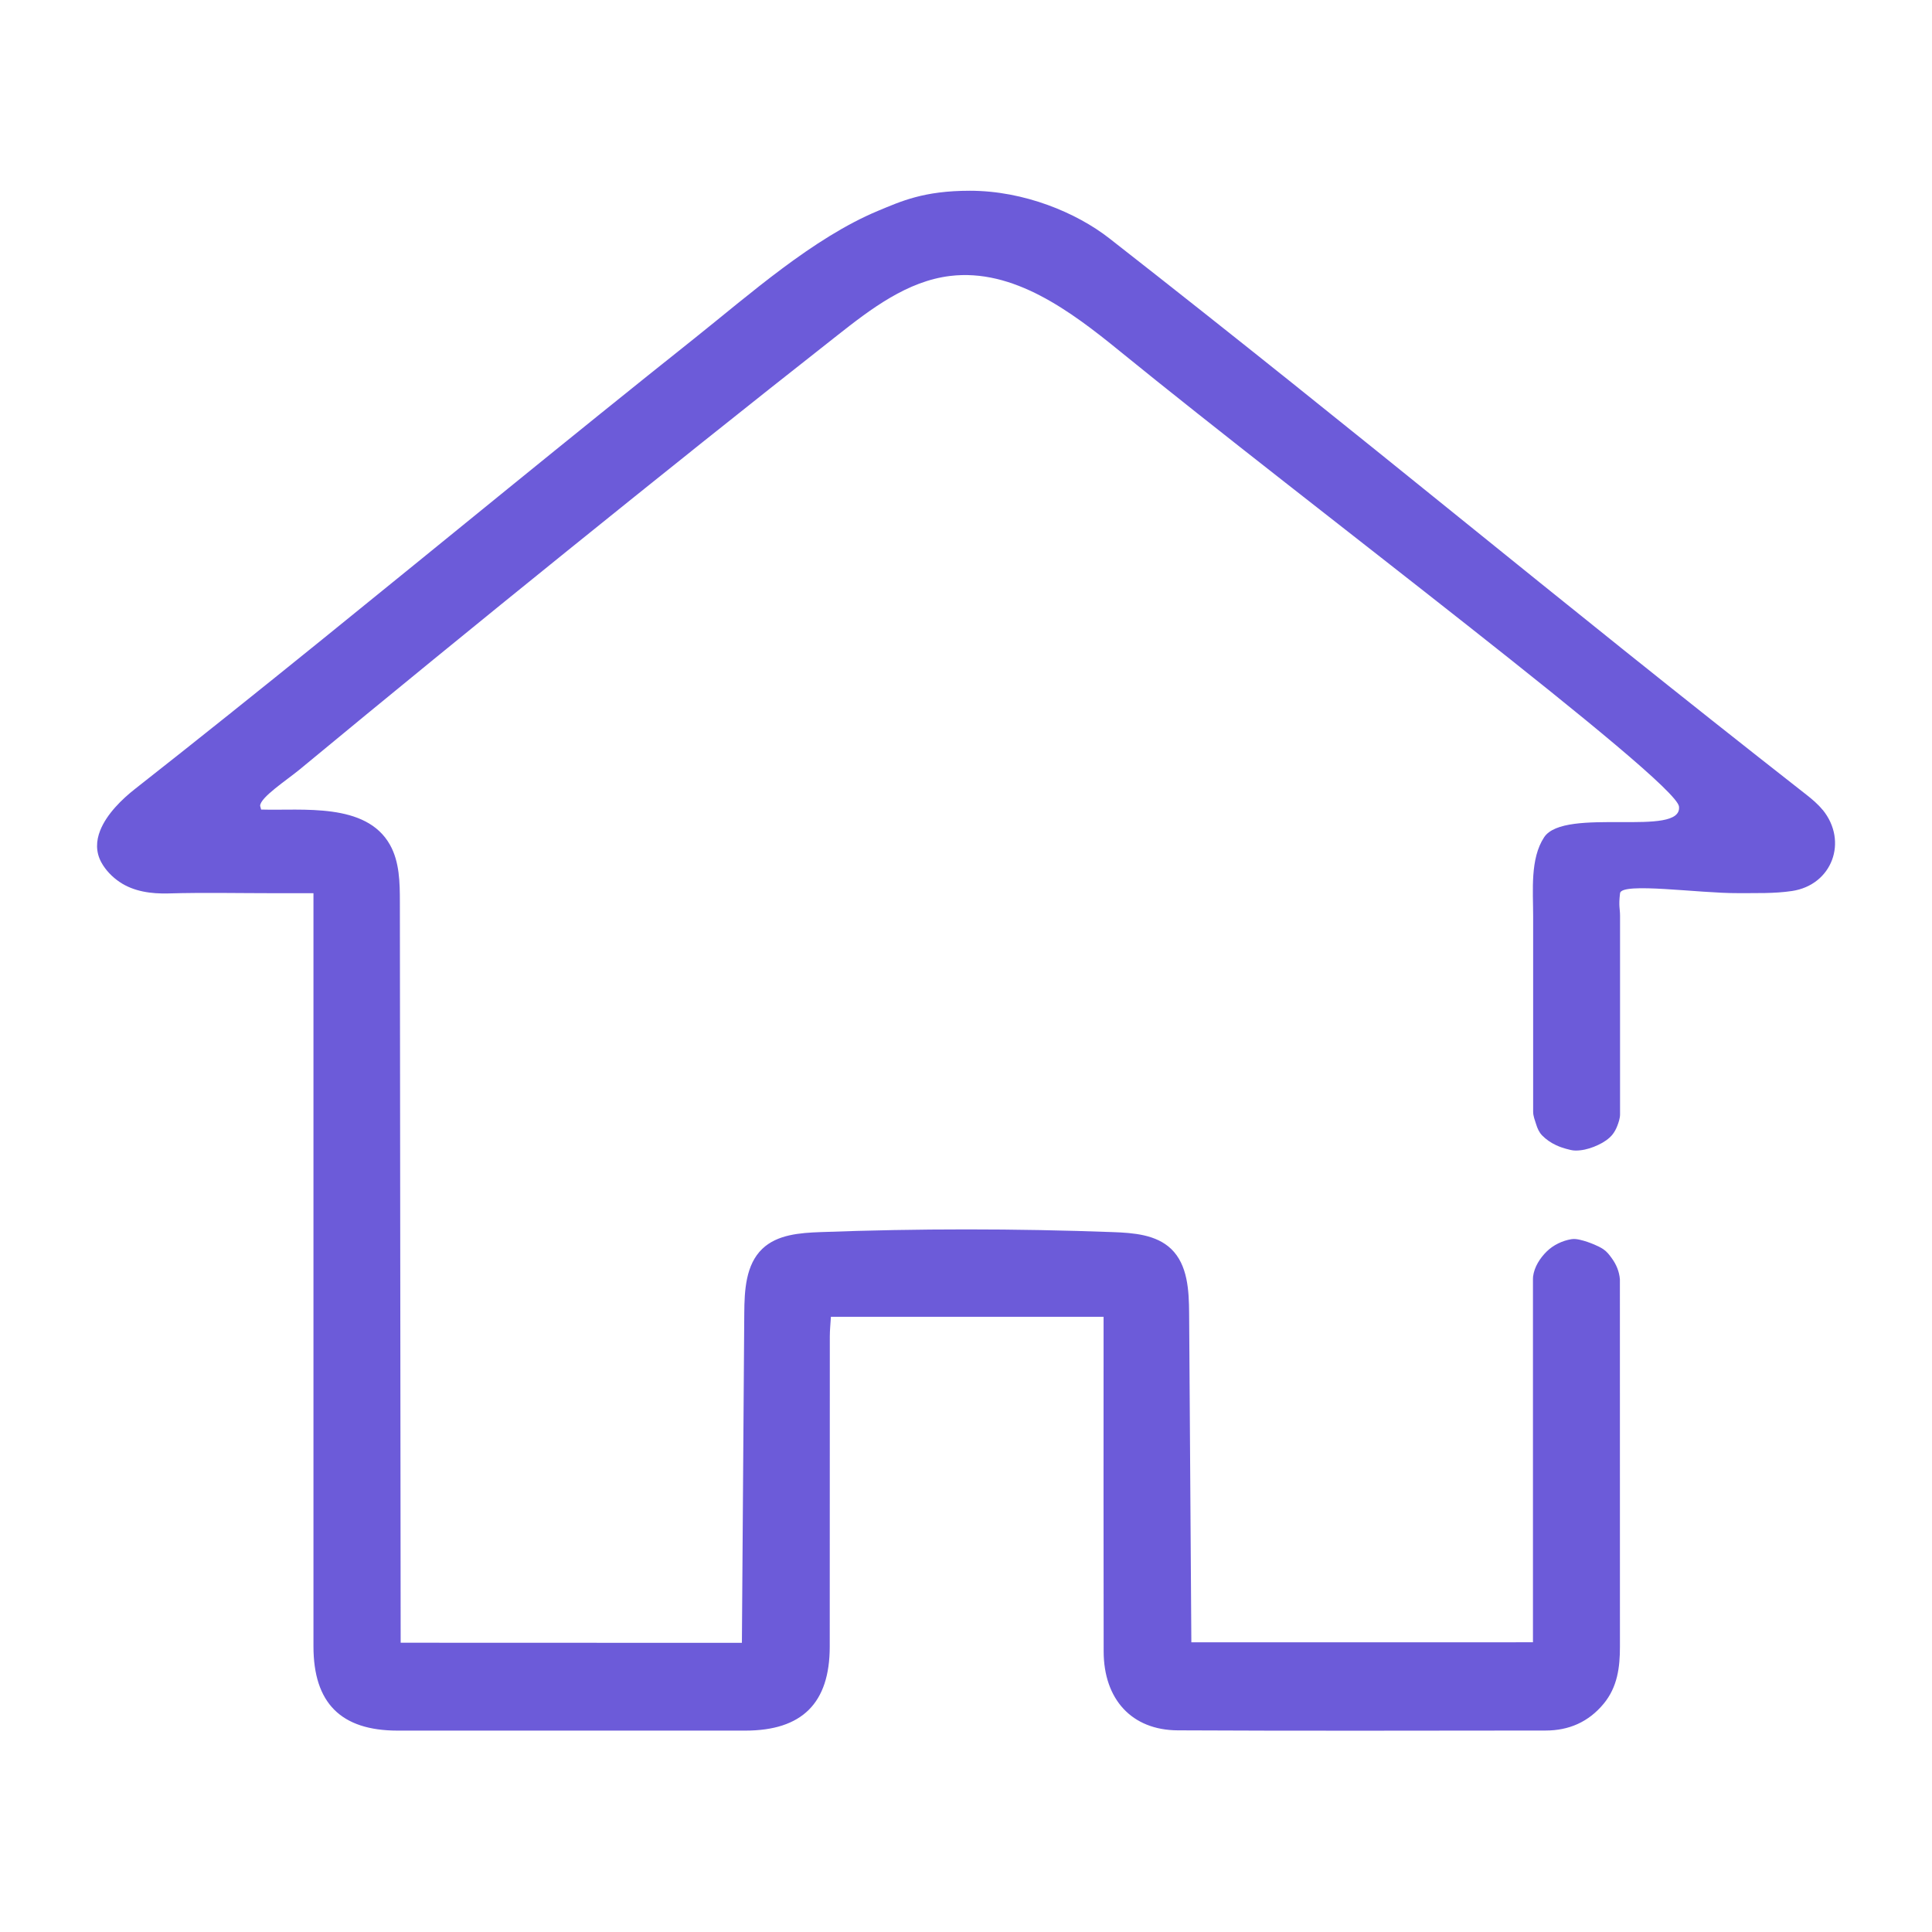
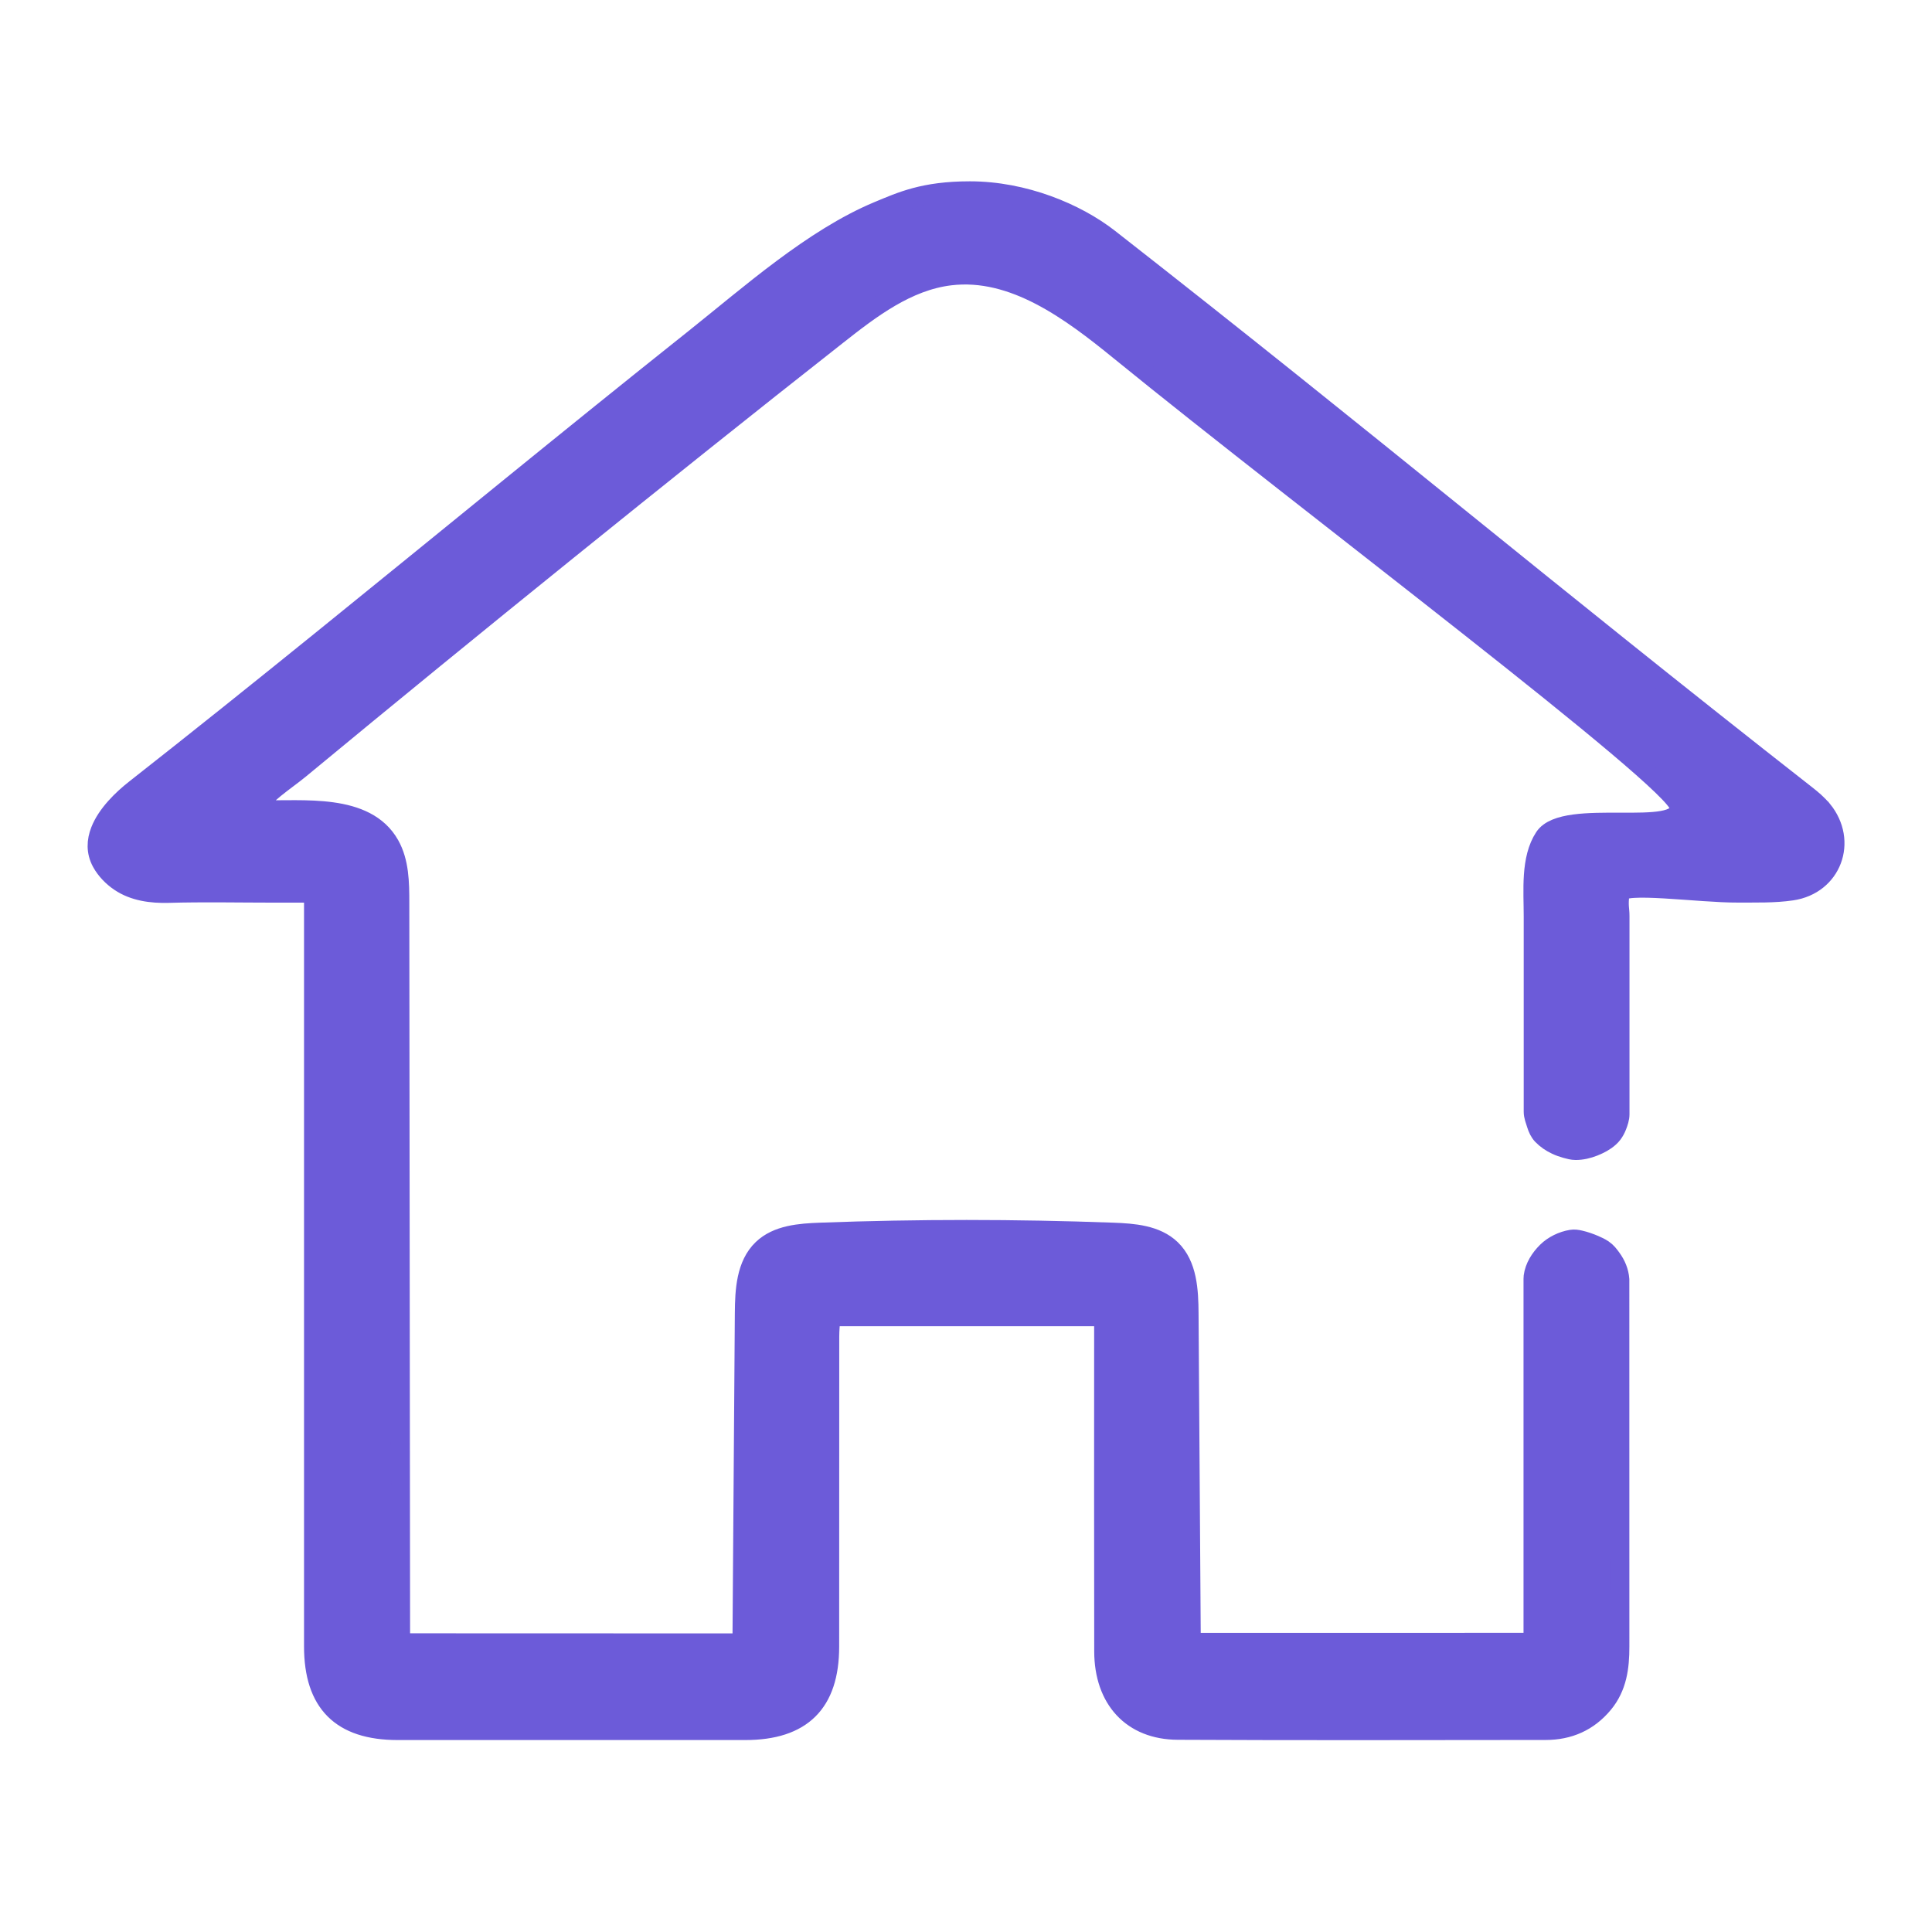
<svg xmlns="http://www.w3.org/2000/svg" id="Calque_1" viewBox="0 0 512 512">
  <defs>
-     <style>.cls-1{fill:#6c5bd9;}</style>
+     <style>.cls-1{fill:#6c5bd9;stroke:#6c5bd9;stroke-miterlimit:10;stroke-width:5px;}</style>
  </defs>
-   <path class="cls-1" d="M482.99,214.6c-1.21-1.49-2.73-2.78-4.25-3.97-69.44-54.36-115.28-93.16-184.76-147.47-8.7-6.8-22.58-12.61-36.96-12.61-12.24,0-18.2,2.78-24.3,5.31-17.3,7.2-34.23,22.3-48.8,33.9-16.54,13.16-32.98,26.46-49.39,39.79-32.82,26.66-65.53,53.45-98.79,79.56-3.34,2.62-7.47,6.6-9.2,11-1.07,2.73-1.22,5.61,.32,8.44,1.12,2.05,2.9,3.88,4.83,5.18,3.78,2.56,8.45,3.16,12.92,3.04,9.43-.27,18.87-.06,28.31-.06h10.15v6.36c0,64.4,0,128.81,0,193.21,0,15.06,7.28,22.34,22.3,22.35,30.7,.01,61.41,.01,92.11,0,15.08,0,22.4-7.27,22.41-22.25,.02-27.41,0-54.82,.02-82.23,0-1.72,.19-3.44,.29-5.18h72.26v5.57c0,27.71-.04,55.42,.02,83.12,.03,12.71,7.46,20.84,19.63,20.9,32.5,.17,65,.07,97.5,.05,6.18,0,11.37-2.27,15.36-7.08,3.67-4.43,4.34-9.67,4.33-15.19-.02-35.34-.01-61.95-.01-97.29-.16-2.08-.95-3.96-2.17-5.63-.65-.9-1.28-1.73-2.22-2.36-.74-.5-1.55-.88-2.37-1.23-1.23-.52-2.5-.97-3.81-1.27-.79-.18-1.51-.29-2.3-.16-2.37,.39-4.79,1.55-6.51,3.24-1.8,1.77-3.31,4.11-3.63,6.66-.03,.2-.03,.38-.03,.58v.72c0,.4,0,.79,0,1.19v1.62c0,.67,0,1.34,0,2.02,0,.79,0,1.59,0,2.38v2.72c0,1.01,0,2.02,0,3.03v3.3c0,1.18,0,2.36,0,3.54,0,1.25,0,2.5,0,3.75s0,2.62,0,3.93,0,2.72,0,4.08,0,2.8,0,4.19,0,2.85,0,4.28,0,2.89,0,4.33,0,2.9,0,4.35,0,2.9,0,4.34,0,2.87,0,4.3,0,2.82,0,4.23v4.12c0,1.33,0,2.66,0,3.99,0,1.27,0,2.55,0,3.82,0,1.21,0,2.41,0,3.62,0,1.13,0,2.26,0,3.39v3.13c0,.95,0,1.89,0,2.84v2.51c0,.72,0,1.44,0,2.16v1.77c0,.45,0,.9,0,1.35v.9c0,.14,0,.28,0,.44-30.18,0-60.36,0-90.53,.01-.2-29.05-.39-58.11-.59-87.16-.04-6.08-.37-12.87-4.76-17.09-3.96-3.8-9.96-4.26-15.45-4.46-25.82-.95-51.68-.96-77.51,0-5.46,.2-11.44,.65-15.39,4.43-4.4,4.21-4.74,11.01-4.78,17.1-.21,29.11-.42,58.21-.63,87.32-30.14,0-60.29-.02-90.43-.03-.07-65.41-.14-130.83-.21-196.24,0-5.21-.08-10.69-2.63-15.23-6.35-11.29-23.23-8.99-34.14-9.33l-.26-.98c0-2.23,7.07-6.83,10.46-9.63,23.58-19.5,47.27-38.85,71.08-58.07,23.69-19.12,47.45-38.15,71.39-56.96,8.97-7.08,18.58-14.4,29.93-15.77,16.73-2.02,31.85,9.25,44.92,19.9,49.41,40.24,147.42,113.76,148.23,120.71,.96,8.33-30.35-.03-35.74,8.14-3.75,5.69-2.91,14.14-2.91,20.95,0,19.45,0,32.34,0,51.78,0,1.17,.46,2.27,.8,3.36s.79,2.11,1.57,2.92c1.06,1.09,2.34,1.96,3.72,2.6,.83,.39,1.7,.7,2.58,.94,.83,.23,1.72,.48,2.59,.48,1.66,0,3.3-.39,4.84-1s3-1.38,4.17-2.45c.31-.28,.59-.58,.84-.91,.49-.65,.88-1.37,1.17-2.13,.36-.92,.75-2.08,.75-3.08,0-19.73,0-32.92,0-52.65,0-1.88-.42-2.54,0-5.98,.37-2.99,21.04,.05,31.2-.02,4.78-.03,9.63,.14,14.34-.56,10.67-1.58,14.96-13.16,8.16-21.52Z" />
+   <path class="cls-1" d="M482.99,214.6c-1.21-1.49-2.73-2.78-4.25-3.97-69.44-54.36-115.28-93.16-184.76-147.47-8.7-6.8-22.58-12.61-36.96-12.61-12.24,0-18.2,2.78-24.3,5.31-17.3,7.2-34.23,22.3-48.8,33.9-16.54,13.16-32.98,26.46-49.39,39.79-32.82,26.66-65.53,53.45-98.79,79.56-3.34,2.62-7.47,6.6-9.2,11-1.07,2.73-1.22,5.61,.32,8.44,1.12,2.05,2.9,3.88,4.83,5.18,3.78,2.56,8.45,3.16,12.92,3.04,9.43-.27,18.87-.06,28.31-.06h10.15v6.36c0,64.4,0,128.81,0,193.21,0,15.06,7.28,22.34,22.3,22.35,30.7,.01,61.41,.01,92.11,0,15.08,0,22.4-7.27,22.41-22.25,.02-27.41,0-54.82,.02-82.23,0-1.72,.19-3.44,.29-5.18h72.26v5.57c0,27.71-.04,55.42,.02,83.12,.03,12.71,7.46,20.84,19.63,20.9,32.5,.17,65,.07,97.5,.05,6.18,0,11.37-2.27,15.36-7.08,3.67-4.43,4.34-9.67,4.33-15.19-.02-35.34-.01-61.95-.01-97.29-.16-2.08-.95-3.96-2.17-5.63-.65-.9-1.28-1.73-2.22-2.36-.74-.5-1.55-.88-2.37-1.23-1.23-.52-2.5-.97-3.81-1.27-.79-.18-1.51-.29-2.3-.16-2.37,.39-4.79,1.55-6.51,3.24-1.8,1.77-3.31,4.11-3.63,6.66-.03,.2-.03,.38-.03,.58v.72c0,.4,0,.79,0,1.19v1.62c0,.67,0,1.34,0,2.02v2.38c0,.91,0,1.81,0,2.72,0,1.01,0,2.02,0,3.03,0,1.1,0,2.2,0,3.3,0,1.18,0,2.36,0,3.54,0,1.25,0,2.5,0,3.75s0,2.62,0,3.93v4.08c0,1.4,0,2.8,0,4.19,0,1.43,0,2.85,0,4.28s0,2.89,0,4.33v4.35c0,1.45,0,2.9,0,4.34v4.3c0,1.41,0,2.82,0,4.23s0,2.75,0,4.12c0,1.33,0,2.66,0,3.99s0,2.55,0,3.82c0,1.21,0,2.41,0,3.62,0,1.13,0,2.26,0,3.39,0,1.04,0,2.09,0,3.13,0,.95,0,1.89,0,2.84v2.51c0,.72,0,1.44,0,2.16v1.77c0,.45,0,.9,0,1.35v.9c0,.14,0,.28,0,.44-30.18,0-60.36,0-90.53,.01-.2-29.05-.39-58.11-.59-87.16-.04-6.08-.37-12.87-4.76-17.09-3.96-3.8-9.96-4.26-15.45-4.46-25.82-.95-51.68-.96-77.51,0-5.46,.2-11.44,.65-15.39,4.43-4.4,4.21-4.74,11.01-4.78,17.1-.21,29.11-.42,58.21-.63,87.32-30.14,0-60.29-.02-90.43-.03-.07-65.41-.14-130.83-.21-196.24,0-5.21-.08-10.69-2.63-15.23-6.35-11.29-23.23-8.99-34.14-9.33l-.26-.98c0-2.23,7.07-6.83,10.46-9.63,23.58-19.5,47.27-38.85,71.08-58.07,23.69-19.12,47.45-38.15,71.39-56.96,8.97-7.08,18.58-14.4,29.93-15.77,16.73-2.02,31.85,9.25,44.92,19.9,49.41,40.24,147.42,113.76,148.23,120.71,.96,8.33-30.35-.03-35.74,8.14-3.75,5.69-2.91,14.14-2.91,20.95,0,19.45,0,32.34,0,51.78,0,1.17,.46,2.27,.8,3.36s.79,2.11,1.57,2.92c1.06,1.09,2.34,1.96,3.72,2.6,.83,.39,1.7,.7,2.58,.94,.83,.23,1.72,.48,2.59,.48,1.66,0,3.3-.39,4.84-1s3-1.38,4.17-2.45c.31-.28,.59-.58,.84-.91,.49-.65,.88-1.37,1.17-2.13,.36-.92,.75-2.08,.75-3.08,0-19.73,0-32.92,0-52.65,0-1.88-.42-2.54,0-5.98,.37-2.99,21.04,.05,31.2-.02,4.78-.03,9.63,.14,14.34-.56,10.67-1.58,14.96-13.16,8.16-21.52Z" />
</svg>
